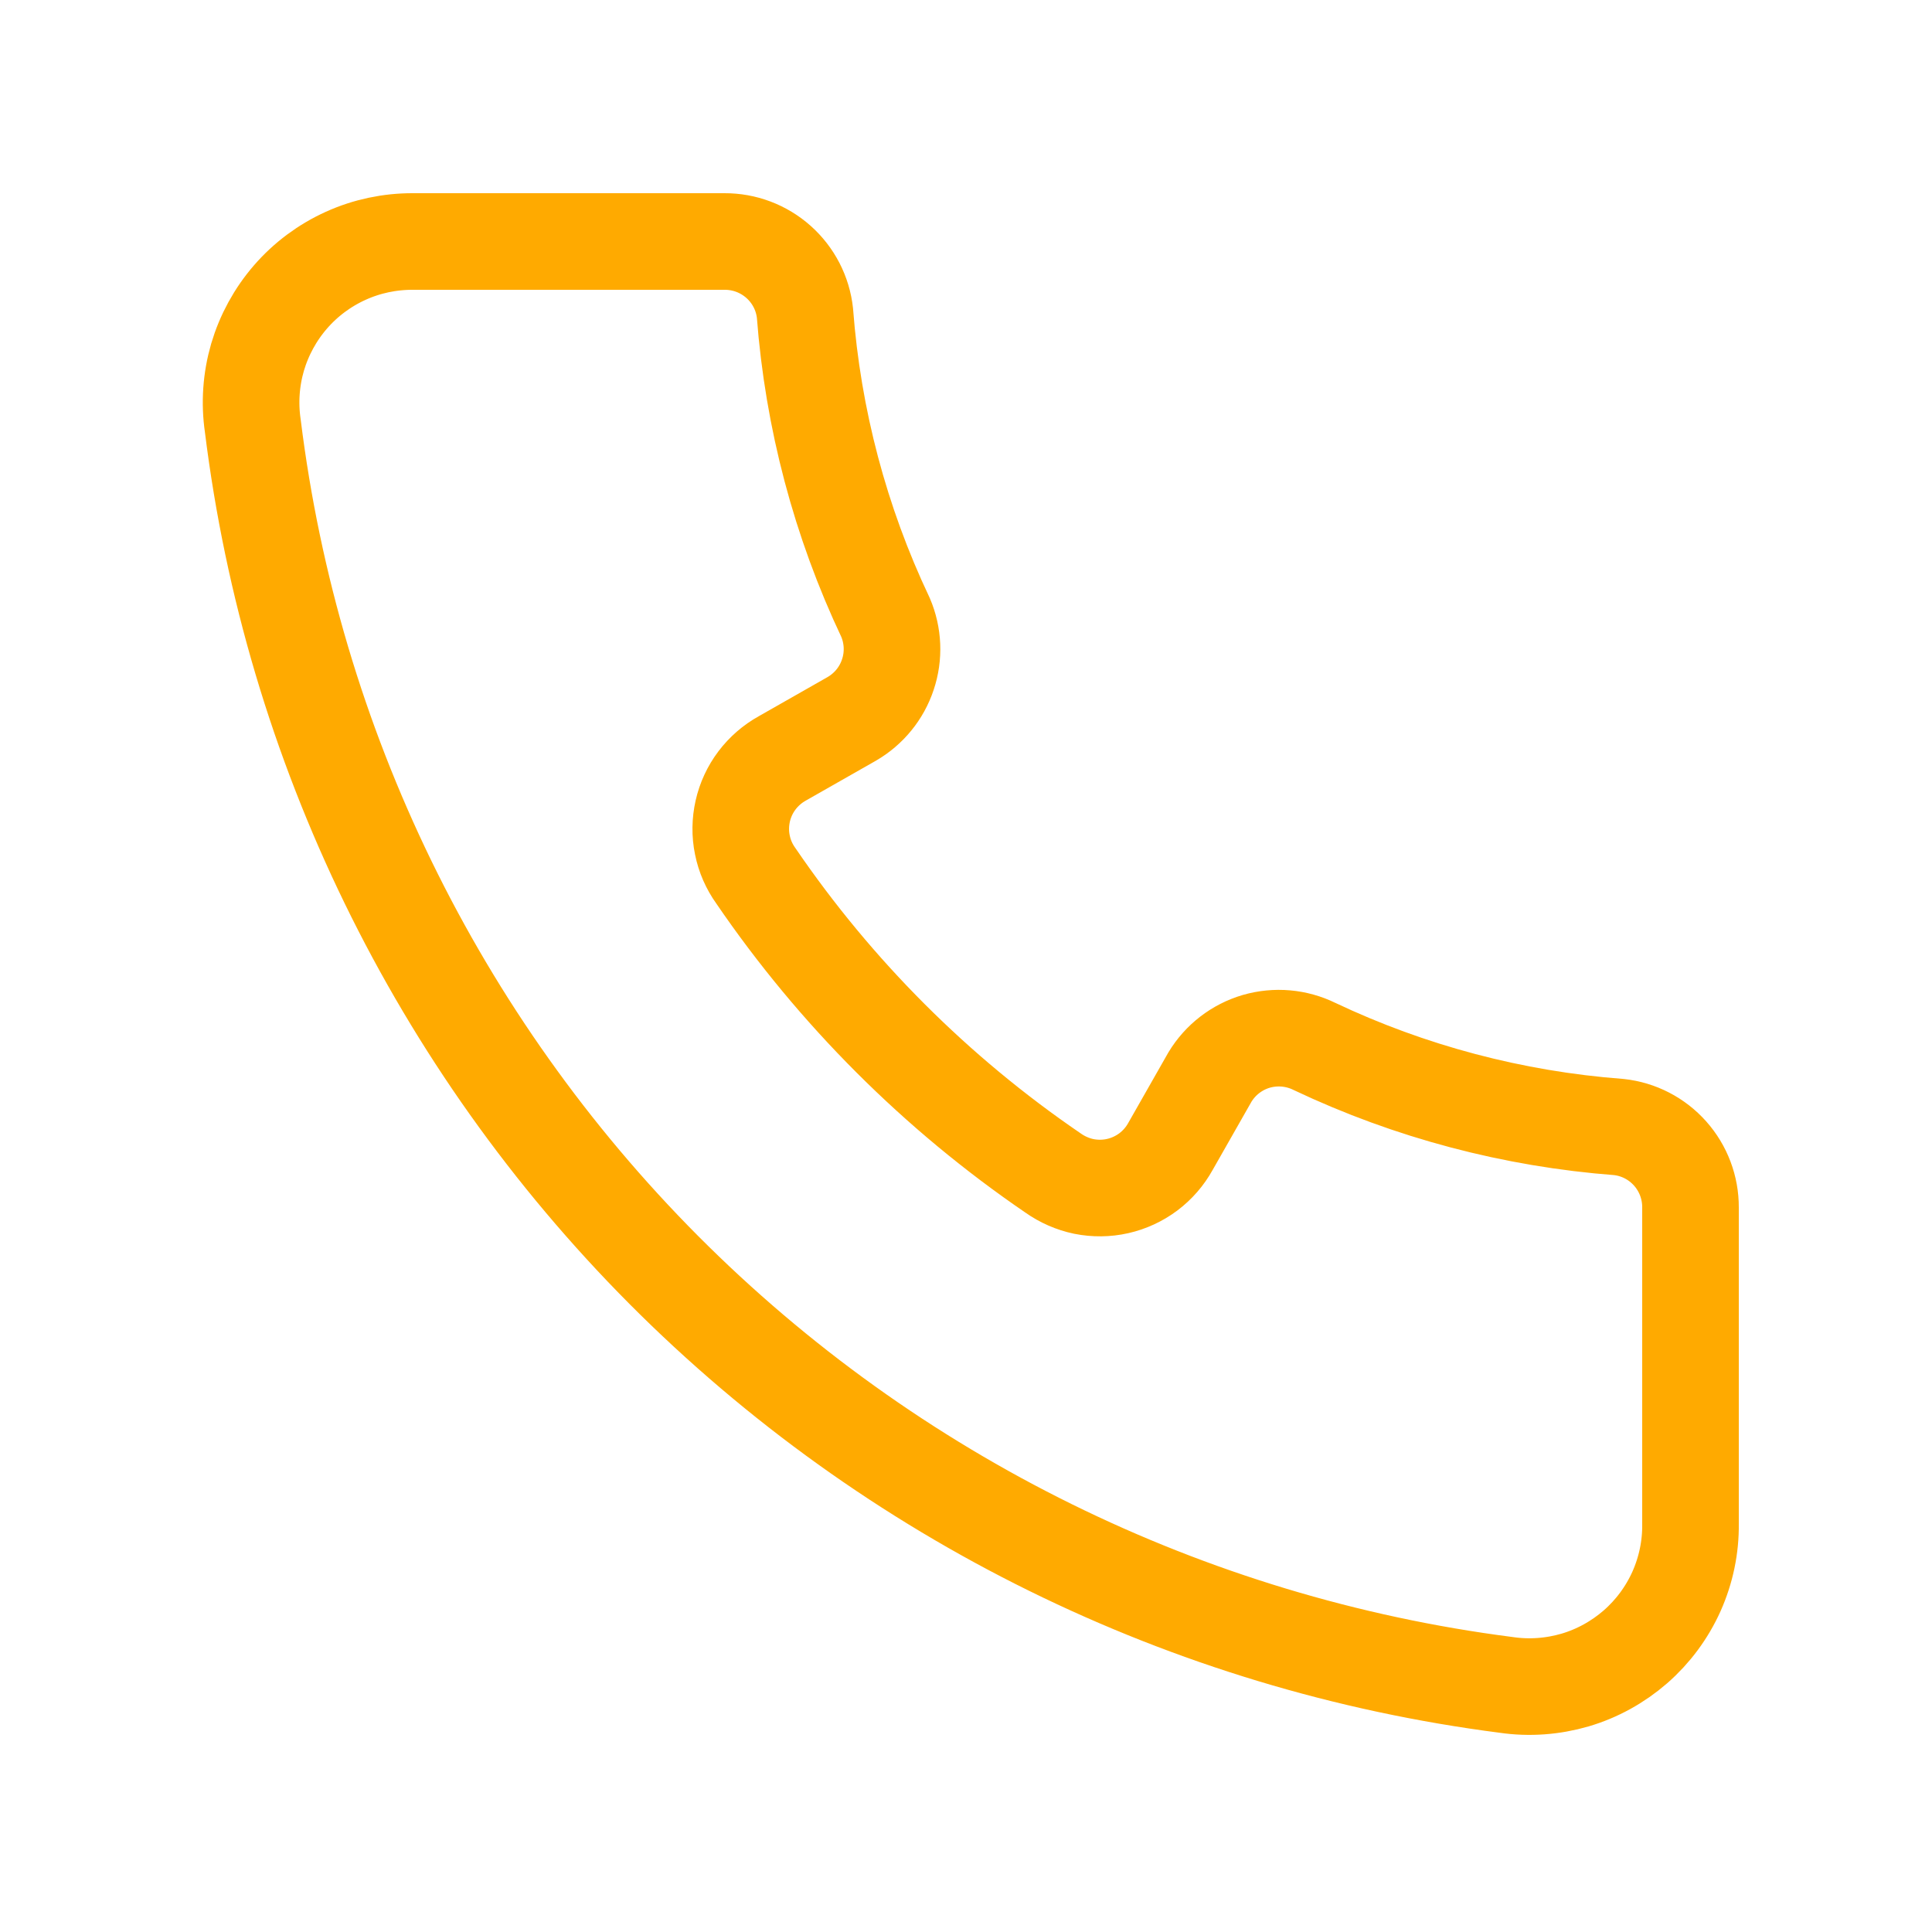
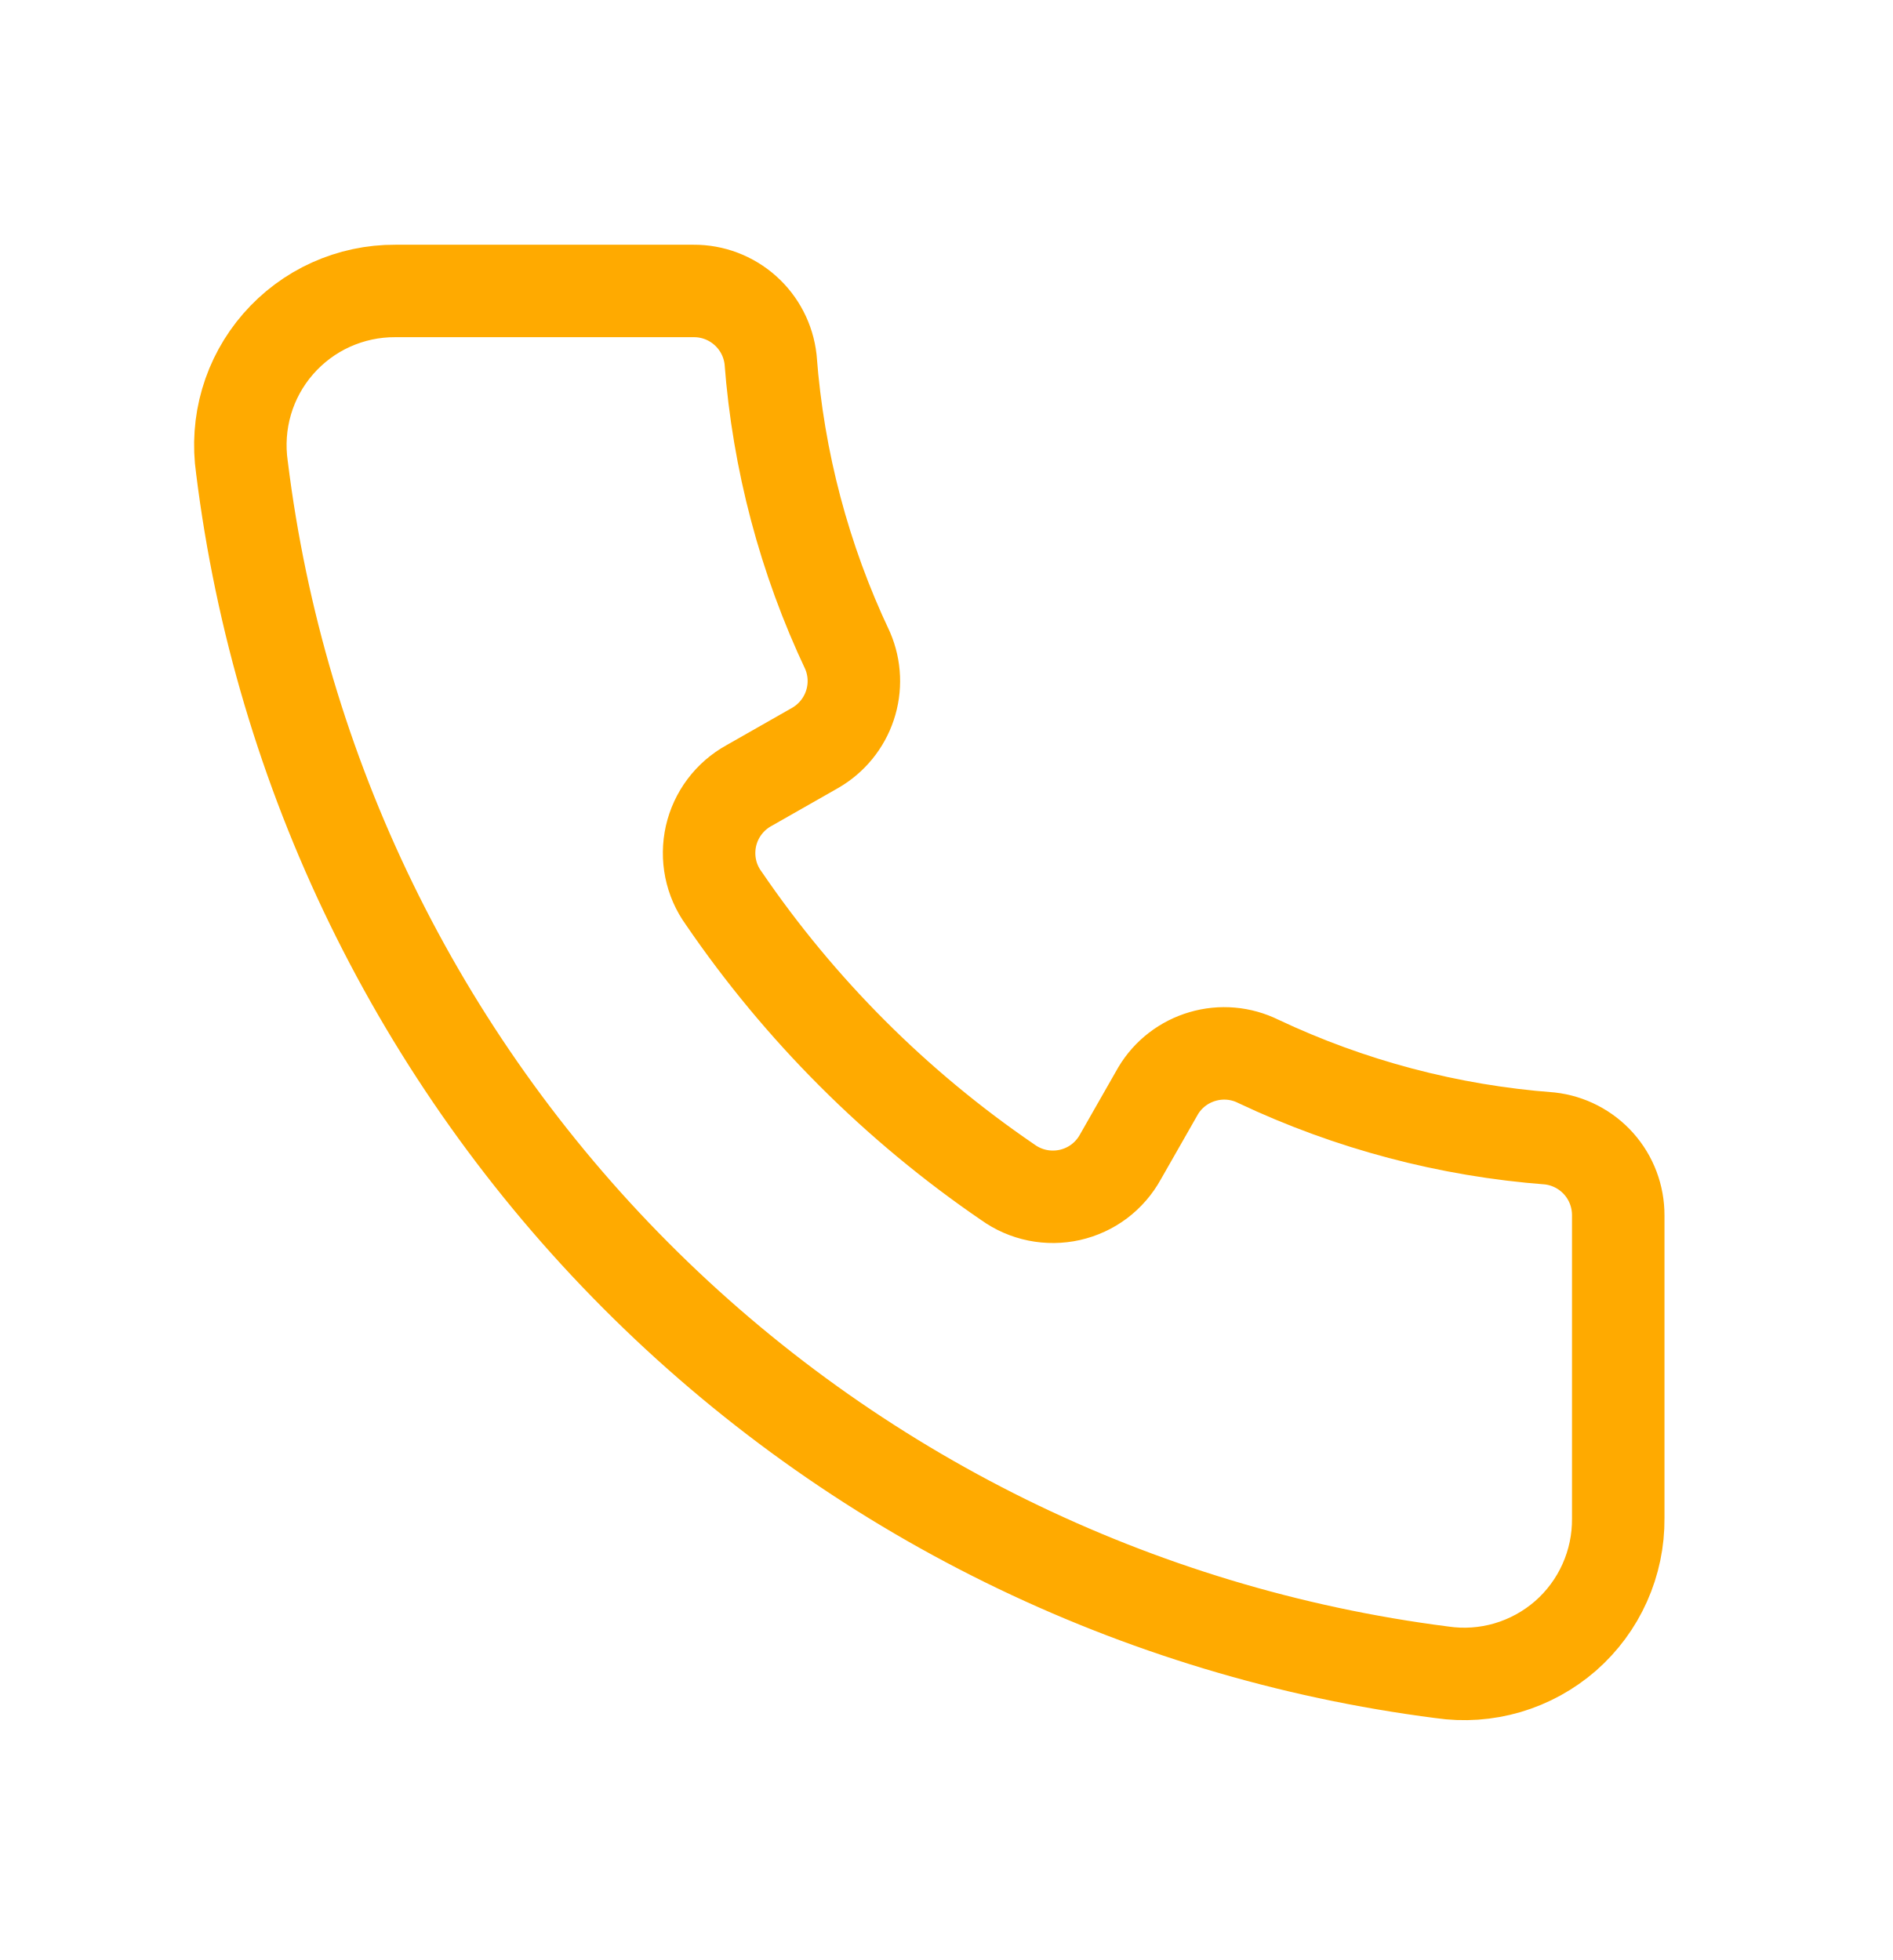
- <svg xmlns="http://www.w3.org/2000/svg" width="20" height="20" viewBox="0 0 20 20" fill="none">
-   <path d="M17.5 12.5V15.775C17.503 16.016 17.453 16.254 17.355 16.474C17.256 16.694 17.111 16.89 16.93 17.048C16.748 17.206 16.535 17.324 16.304 17.392C16.073 17.459 15.83 17.477 15.592 17.442C12.289 17.017 9.222 15.506 6.872 13.147C4.523 10.787 3.026 7.713 2.617 4.408C2.582 4.171 2.599 3.929 2.666 3.698C2.734 3.468 2.85 3.255 3.008 3.073C3.165 2.892 3.36 2.747 3.579 2.648C3.797 2.549 4.035 2.499 4.275 2.5H7.5C7.706 2.499 7.905 2.574 8.059 2.711C8.213 2.848 8.311 3.037 8.333 3.242C8.416 4.334 8.698 5.402 9.167 6.392C9.247 6.579 9.256 6.79 9.191 6.983C9.127 7.177 8.993 7.34 8.817 7.442L8.1 7.85C7.997 7.907 7.907 7.985 7.836 8.079C7.765 8.173 7.715 8.281 7.689 8.396C7.663 8.511 7.661 8.631 7.685 8.746C7.708 8.862 7.756 8.971 7.825 9.067C8.649 10.274 9.692 11.317 10.9 12.142C10.996 12.21 11.105 12.258 11.22 12.282C11.336 12.305 11.455 12.304 11.57 12.278C11.685 12.252 11.793 12.202 11.888 12.131C11.982 12.06 12.06 11.97 12.117 11.867L12.525 11.15C12.633 10.971 12.804 10.839 13.005 10.78C13.206 10.722 13.421 10.741 13.608 10.833C14.598 11.302 15.666 11.584 16.758 11.667C16.963 11.689 17.152 11.787 17.289 11.941C17.426 12.095 17.501 12.294 17.5 12.5Z" stroke="#FFAA00" stroke-linecap="round" stroke-linejoin="round" />
+ <svg xmlns="http://www.w3.org/2000/svg" width="28" height="29" viewBox="0 0 28 29" fill="none">
+   <path d="M23.938 17.984V22.463C23.941 22.793 23.873 23.119 23.738 23.42C23.604 23.72 23.406 23.988 23.158 24.205C22.91 24.421 22.617 24.582 22.301 24.675C21.985 24.768 21.653 24.791 21.327 24.743C16.81 24.163 12.614 22.096 9.401 18.868C6.187 15.641 4.139 11.435 3.579 6.916C3.532 6.591 3.555 6.259 3.647 5.944C3.739 5.629 3.899 5.337 4.114 5.09C4.33 4.842 4.596 4.643 4.895 4.508C5.194 4.373 5.519 4.303 5.848 4.305H10.259C10.541 4.303 10.813 4.406 11.024 4.594C11.234 4.781 11.368 5.04 11.399 5.32C11.512 6.814 11.898 8.274 12.539 9.628C12.649 9.885 12.661 10.173 12.572 10.438C12.484 10.702 12.302 10.925 12.06 11.065L11.08 11.623C10.938 11.701 10.815 11.808 10.718 11.937C10.621 12.066 10.553 12.213 10.517 12.371C10.482 12.528 10.48 12.691 10.512 12.849C10.544 13.007 10.609 13.156 10.704 13.287C11.831 14.939 13.258 16.366 14.91 17.494C15.041 17.588 15.19 17.653 15.348 17.685C15.506 17.717 15.669 17.715 15.826 17.68C15.984 17.644 16.132 17.576 16.261 17.479C16.389 17.382 16.496 17.259 16.574 17.117L17.133 16.137C17.28 15.892 17.514 15.712 17.789 15.632C18.063 15.551 18.358 15.577 18.614 15.704C19.969 16.344 21.429 16.731 22.923 16.844C23.203 16.875 23.462 17.009 23.649 17.219C23.837 17.43 23.939 17.702 23.938 17.984Z" stroke="#FFAA00" stroke-width="1.368" stroke-linecap="round" stroke-linejoin="round" />
</svg>
